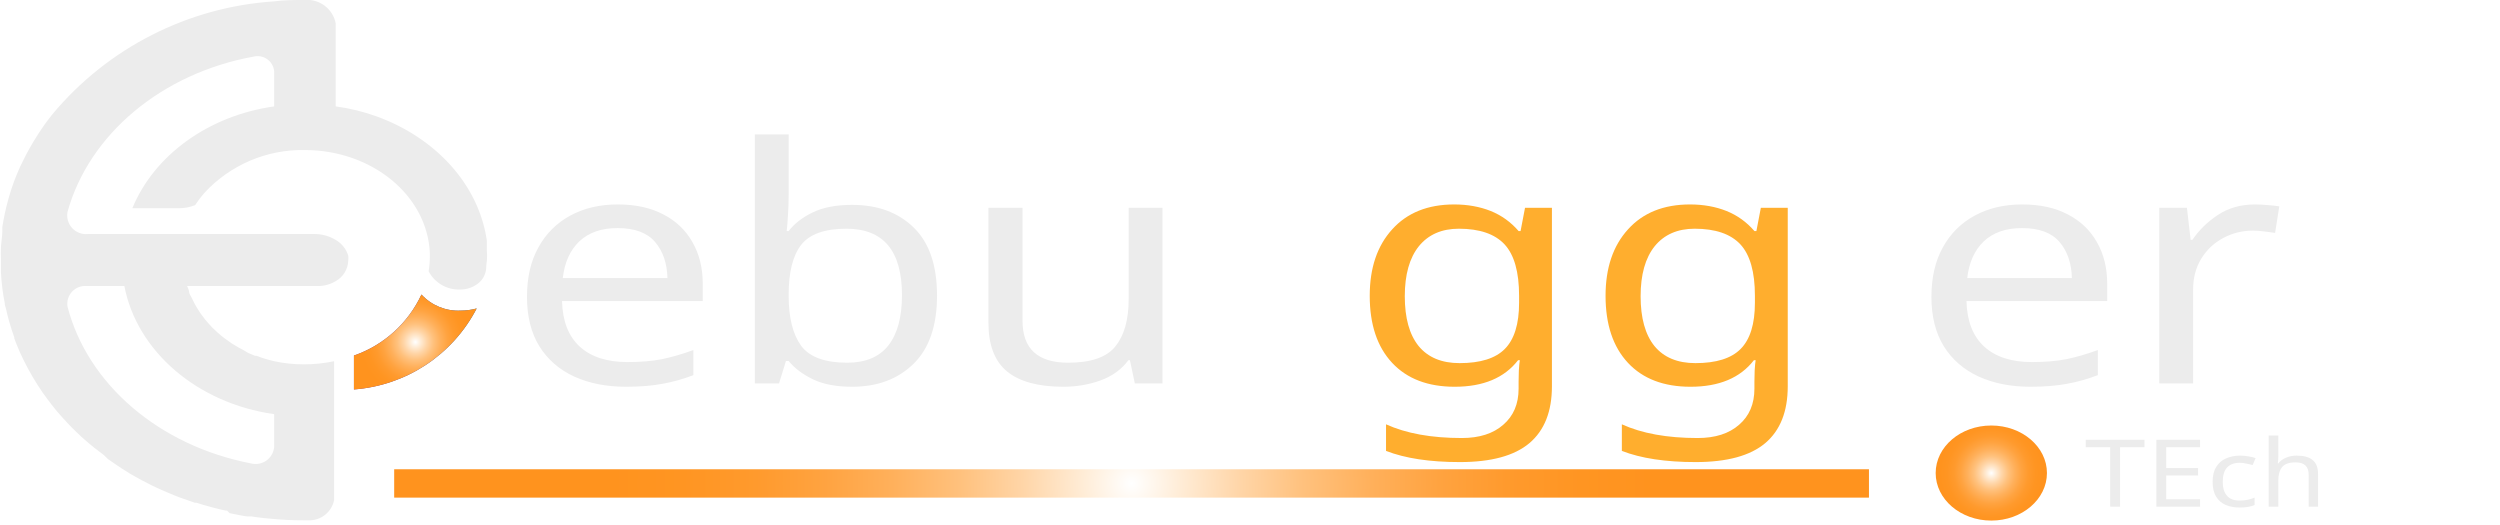
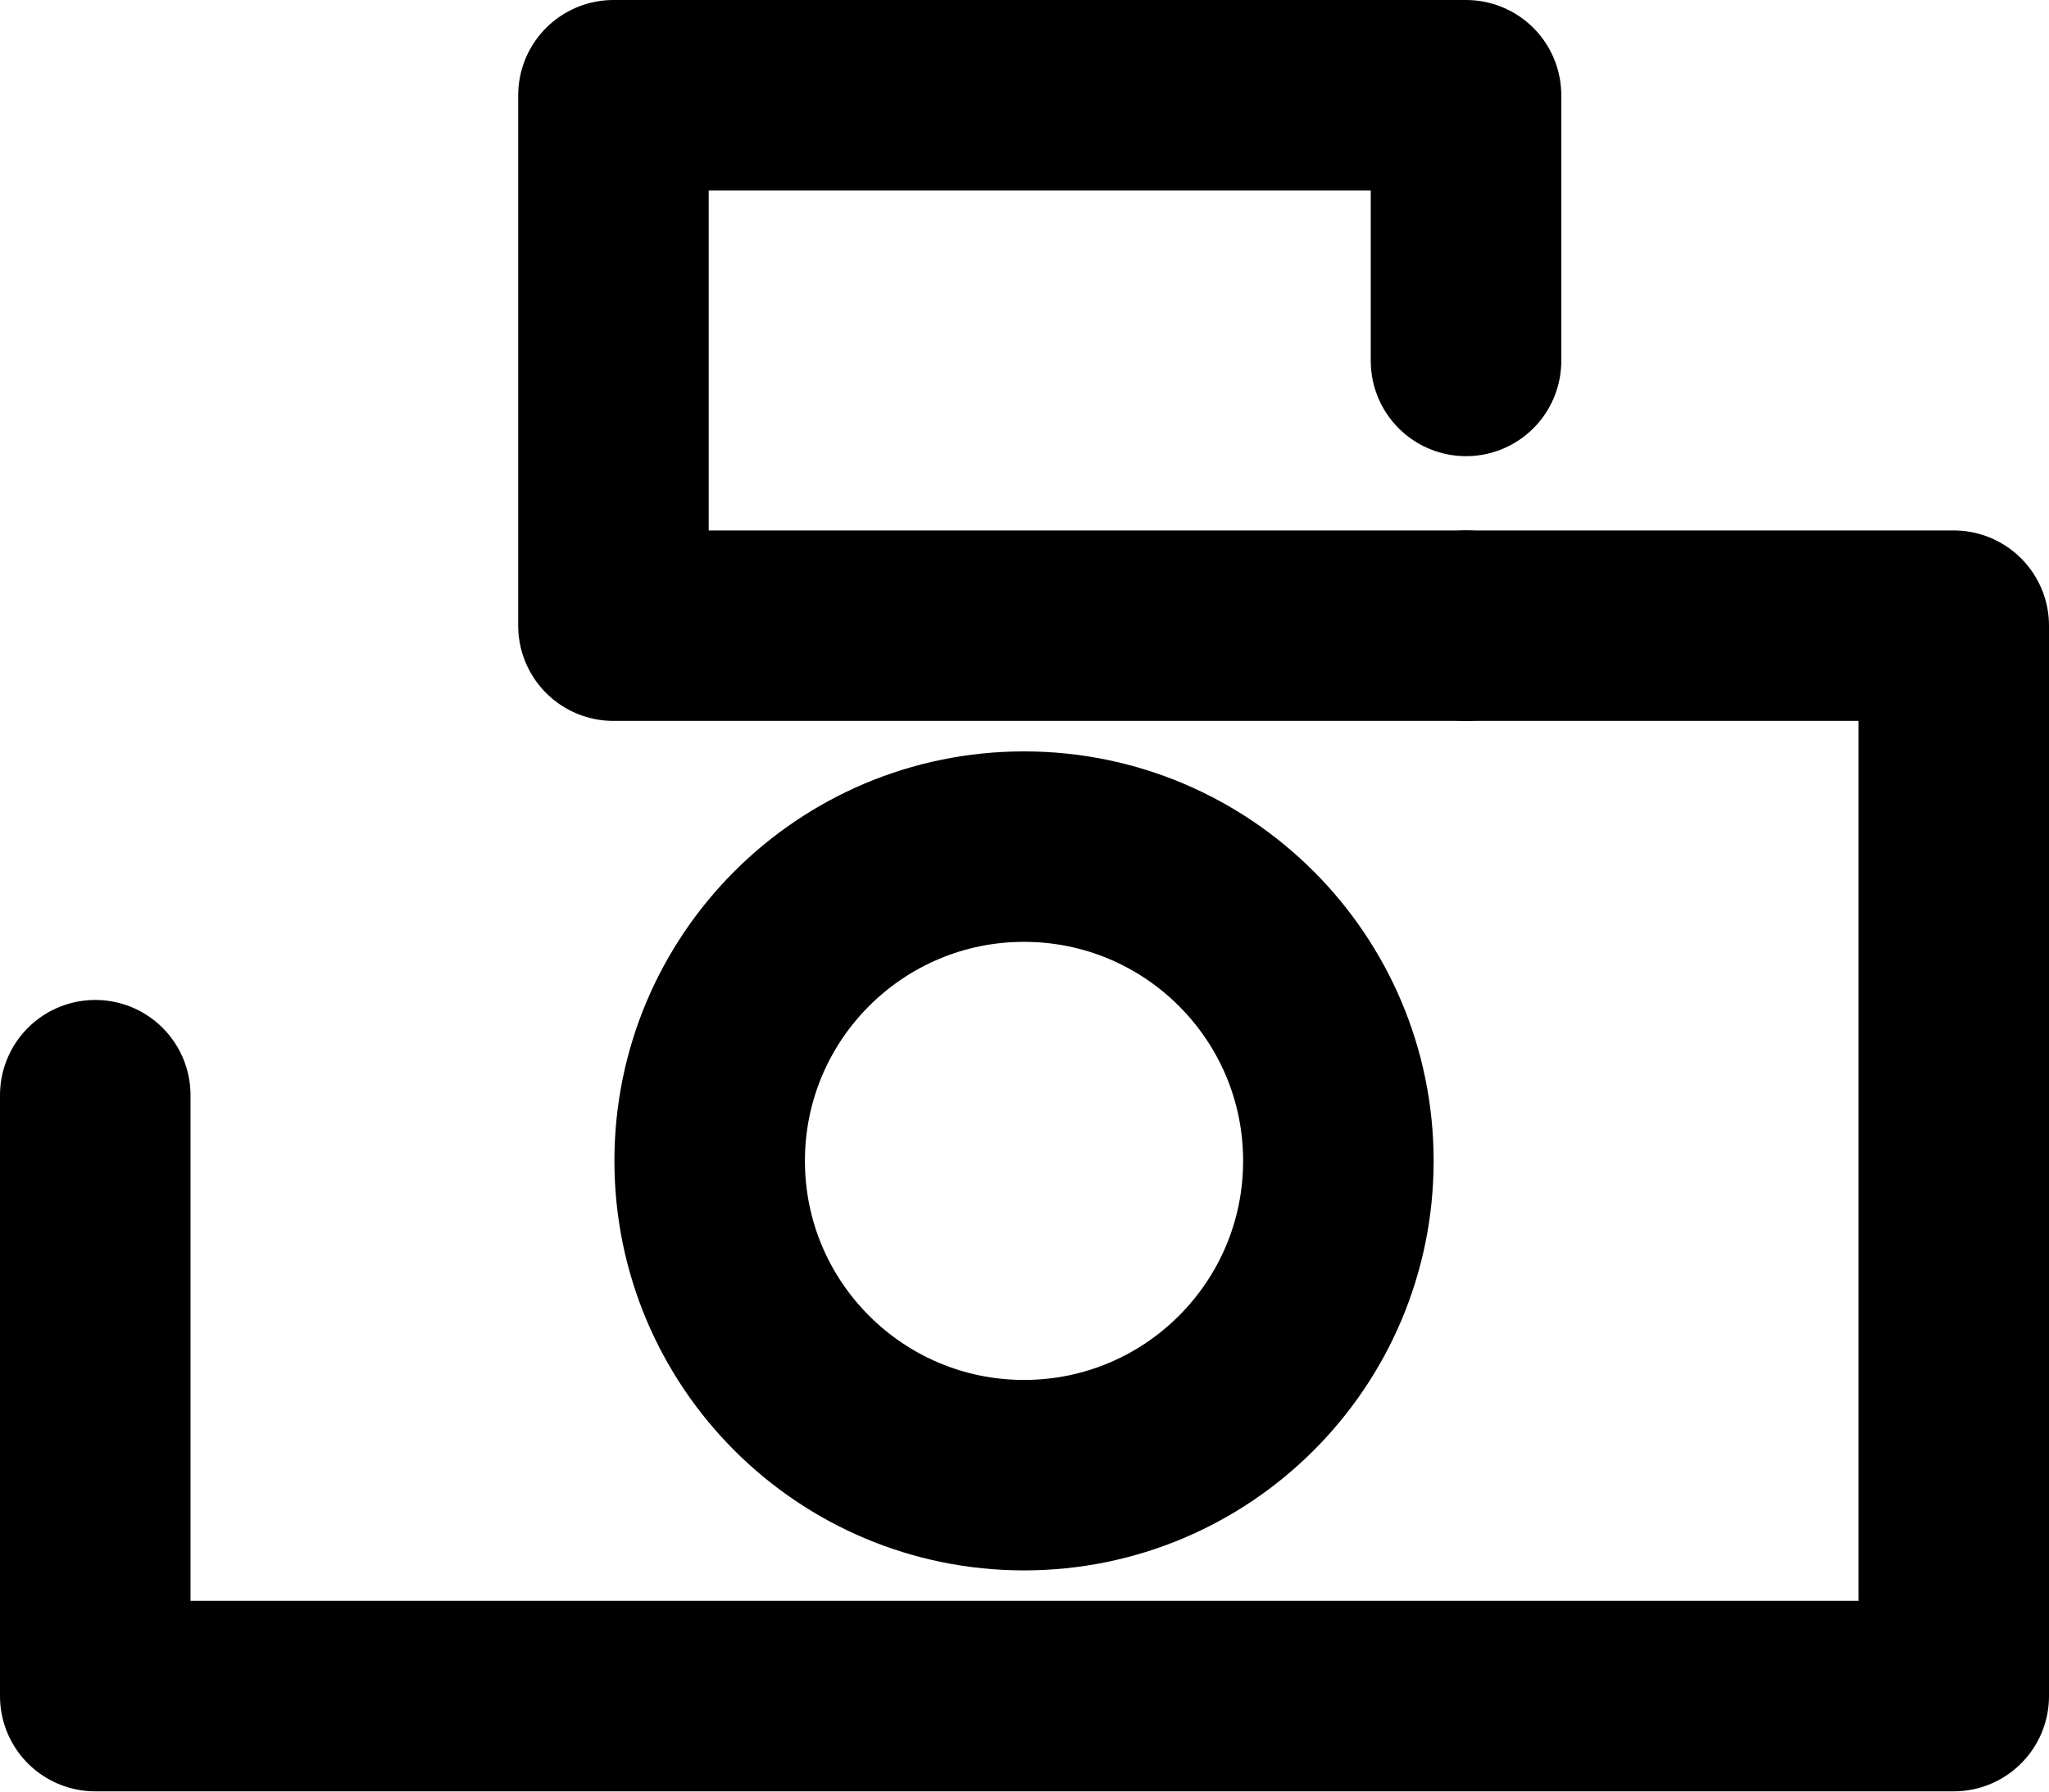
- <svg xmlns="http://www.w3.org/2000/svg" xmlns:xlink="http://www.w3.org/1999/xlink" viewBox="0 0 185.13 38.83">
+ <svg xmlns="http://www.w3.org/2000/svg" viewBox="0 0 21.51 18.81">
  <defs>
-     <style>.cls-1{fill:url(#linear-gradient);}.cls-2{fill:url(#Summer);}.cls-3,.cls-4,.cls-8{fill:#ececec;}.cls-4{font-size:24.27px;}.cls-4,.cls-8{font-family:VerminVibes2Soft, "Vermin Vibes 2 Soft";}.cls-5{fill:#ffae2e;}.cls-6{fill:url(#Summer-2);}.cls-7{fill:url(#Summer-3);}.cls-8{font-size:6.94px;}</style>
-     <linearGradient id="linear-gradient" x1="26.21" y1="25.33" x2="35.3" y2="25.33" gradientUnits="userSpaceOnUse">
-       <stop offset="0" stop-color="#81358a" />
-       <stop offset="1" stop-color="#2967af" />
-     </linearGradient>
-     <radialGradient id="Summer" cx="30.76" cy="25.33" r="4.06" gradientUnits="userSpaceOnUse">
-       <stop offset="0" stop-color="#fff" />
-       <stop offset="0.09" stop-color="#ffedd8" />
-       <stop offset="0.21" stop-color="#ffd5a7" />
-       <stop offset="0.33" stop-color="#ffc17d" />
-       <stop offset="0.46" stop-color="#ffb05b" />
-       <stop offset="0.59" stop-color="#ffa340" />
-       <stop offset="0.72" stop-color="#ff9a2d" />
-       <stop offset="0.86" stop-color="#ff9522" />
-       <stop offset="1" stop-color="#ff931e" />
-     </radialGradient>
-     <radialGradient id="Summer-2" cx="83.8" cy="35.8" r="38.62" xlink:href="#Summer" />
-     <radialGradient id="Summer-3" cx="147.46" cy="35.03" r="3.83" xlink:href="#Summer" />
+     <style>.cls-1{fill:none;stroke:#000;stroke-linecap:round;stroke-linejoin:round;stroke-width:2px;}</style>
  </defs>
  <g id="Layer_2" data-name="Layer 2">
    <g id="Layer_1-2" data-name="Layer 1">
-       <path class="cls-1" d="M35.3,22.84a11.17,11.17,0,0,1-9.09,6V26.33a8.64,8.64,0,0,0,5-4.52A3.7,3.7,0,0,0,34.12,23,4.48,4.48,0,0,0,35.3,22.84Z" />
-       <path class="cls-2" d="M35.3,22.84a11.17,11.17,0,0,1-9.09,6V26.33a8.64,8.64,0,0,0,5-4.52A3.7,3.7,0,0,0,34.12,23,4.48,4.48,0,0,0,35.3,22.84Z" />
-       <path class="cls-3" d="M36.05,18.5c0-.17,0-.35,0-.52l0-.18c-.61-4.16-3.82-7.62-8.19-9.19a14.49,14.49,0,0,0-3-.73V6h0V1.73A2.15,2.15,0,0,0,22.55,0C21.79,0,21,0,20.3.1A23.4,23.4,0,0,0,3.89,8.45l-.35.45c-.11.15-.22.29-.32.44s-.25.37-.37.55c-.26.4-.5.8-.73,1.22q-.18.32-.33.63A12.4,12.4,0,0,0,1.21,13c-.07.16-.13.32-.19.49-.14.39-.27.78-.38,1.18-.05.18-.1.35-.14.53a2.74,2.74,0,0,0-.09.39A3.15,3.15,0,0,0,.32,16q-.09.42-.15.84l0,.31c0,.38-.08.77-.1,1.15s0,.62,0,.93,0,.63,0,.94a15.47,15.47,0,0,0,.28,2.27c0,.15.06.3.1.45s.06.28.1.43.08.32.13.49c.11.39.24.79.38,1.18l0,.07c.05.14.1.28.16.42a13.43,13.43,0,0,0,.58,1.29c.09.18.18.36.28.54.22.41.45.8.7,1.19l.37.56.35.48.34.45.36.45.38.43c.09.11.19.21.29.31l.1.12.33.34.09.09c.12.13.25.24.38.37l0,0a.65.65,0,0,0,.12.11l.12.12.4.35.21.18,0,0,.11.09.29.24,0,0,.09.06c.1.09.21.16.31.24l.26.2L8,34l.32.22,0,0,.29.2.12.08.27.18,0,0,.65.41.3.17.52.29h0l.51.26h0a5.6,5.6,0,0,0,.55.27l.27.13.28.12.58.25.57.23.6.21.6.21.12,0,.48.15.61.17.31.08.31.08.45.1.1,0L17,38l.65.13h0l.31.06.32.05.33,0,.32.05.66.08.66.06c.74.07,1.49.1,2.25.1h.32a1.87,1.87,0,0,0,1.92-1.49V26.75h0a10.81,10.81,0,0,1-2.23.23,10.34,10.34,0,0,1-2.25-.24A9.31,9.31,0,0,1,19,26.35l-.11,0-.36-.15-.16-.07L18,25.91l0,0a6.12,6.12,0,0,1-.56-.31,4.65,4.65,0,0,1-.52-.34,7.71,7.71,0,0,1-1.07-.88,2.91,2.91,0,0,1-.3-.31c-.1-.1-.19-.21-.28-.32a1.2,1.2,0,0,1-.17-.21,2.35,2.35,0,0,1-.19-.25l-.1-.14a3.45,3.45,0,0,1-.2-.32c-.06-.09-.11-.18-.16-.27l-.09-.17c-.06-.11-.11-.23-.17-.35S14,21.74,14,21.6s-.1-.28-.14-.42l9.69,0a2.49,2.49,0,0,0,1.29-.35,1.81,1.81,0,0,0,.95-1.55v0a1.42,1.42,0,0,0,0-.34,2,2,0,0,0-.91-1.16,3,3,0,0,0-1.57-.45H6.51A1.39,1.39,0,0,1,5,15.69C6.6,9.93,12,5.42,18.79,4.19A1.23,1.23,0,0,1,20.3,5.26V7.88c-4.89.69-8.89,3.63-10.5,7.54h3.45a3.2,3.2,0,0,0,1.2-.23,8.17,8.17,0,0,1,.68-.9,9.86,9.86,0,0,1,7.43-3.18c5,0,9.07,3.37,9.27,7.6,0,.11,0,.22,0,.33a6.2,6.2,0,0,1-.09,1.05,2.53,2.53,0,0,0,2.33,1.35A2.13,2.13,0,0,0,35.39,21,1.56,1.56,0,0,0,36,19.91c0-.32.06-.58.06-.64C36.08,19,36.07,18.75,36.05,18.5ZM6.39,21.18H9.21c.93,4.85,5.41,8.68,11.09,9.49v2.46a1.38,1.38,0,0,1-1.74,1.18C11.81,33,6.5,28.48,5,22.71A1.32,1.32,0,0,1,6.39,21.18Z" />
-       <text class="cls-4" transform="translate(37.47 28.39) scale(1.17 1)">ebu<tspan class="cls-5" x="53.34" y="0">gg</tspan>
-         <tspan x="88.89" y="0">er</tspan>
-       </text>
-       <rect class="cls-6" x="29.19" y="34.75" width="109.21" height="2.1" />
-       <ellipse class="cls-7" cx="147.46" cy="35.03" rx="4.12" ry="3.52" />
-       <text class="cls-8" transform="translate(154.38 37.52) scale(1.17 1)">TEch</text>
+       <polyline class="cls-1" points="15.39 6.57 6.44 6.57 6.44 1 15.39 1 15.39 3.79" />
+       <polyline class="cls-1" points="15.39 6.57 20.51 6.57 20.51 17.81 1 17.81 1 11.5" />
+       <circle class="cls-1" cx="10.75" cy="12.19" r="3.3" />
    </g>
  </g>
</svg>
